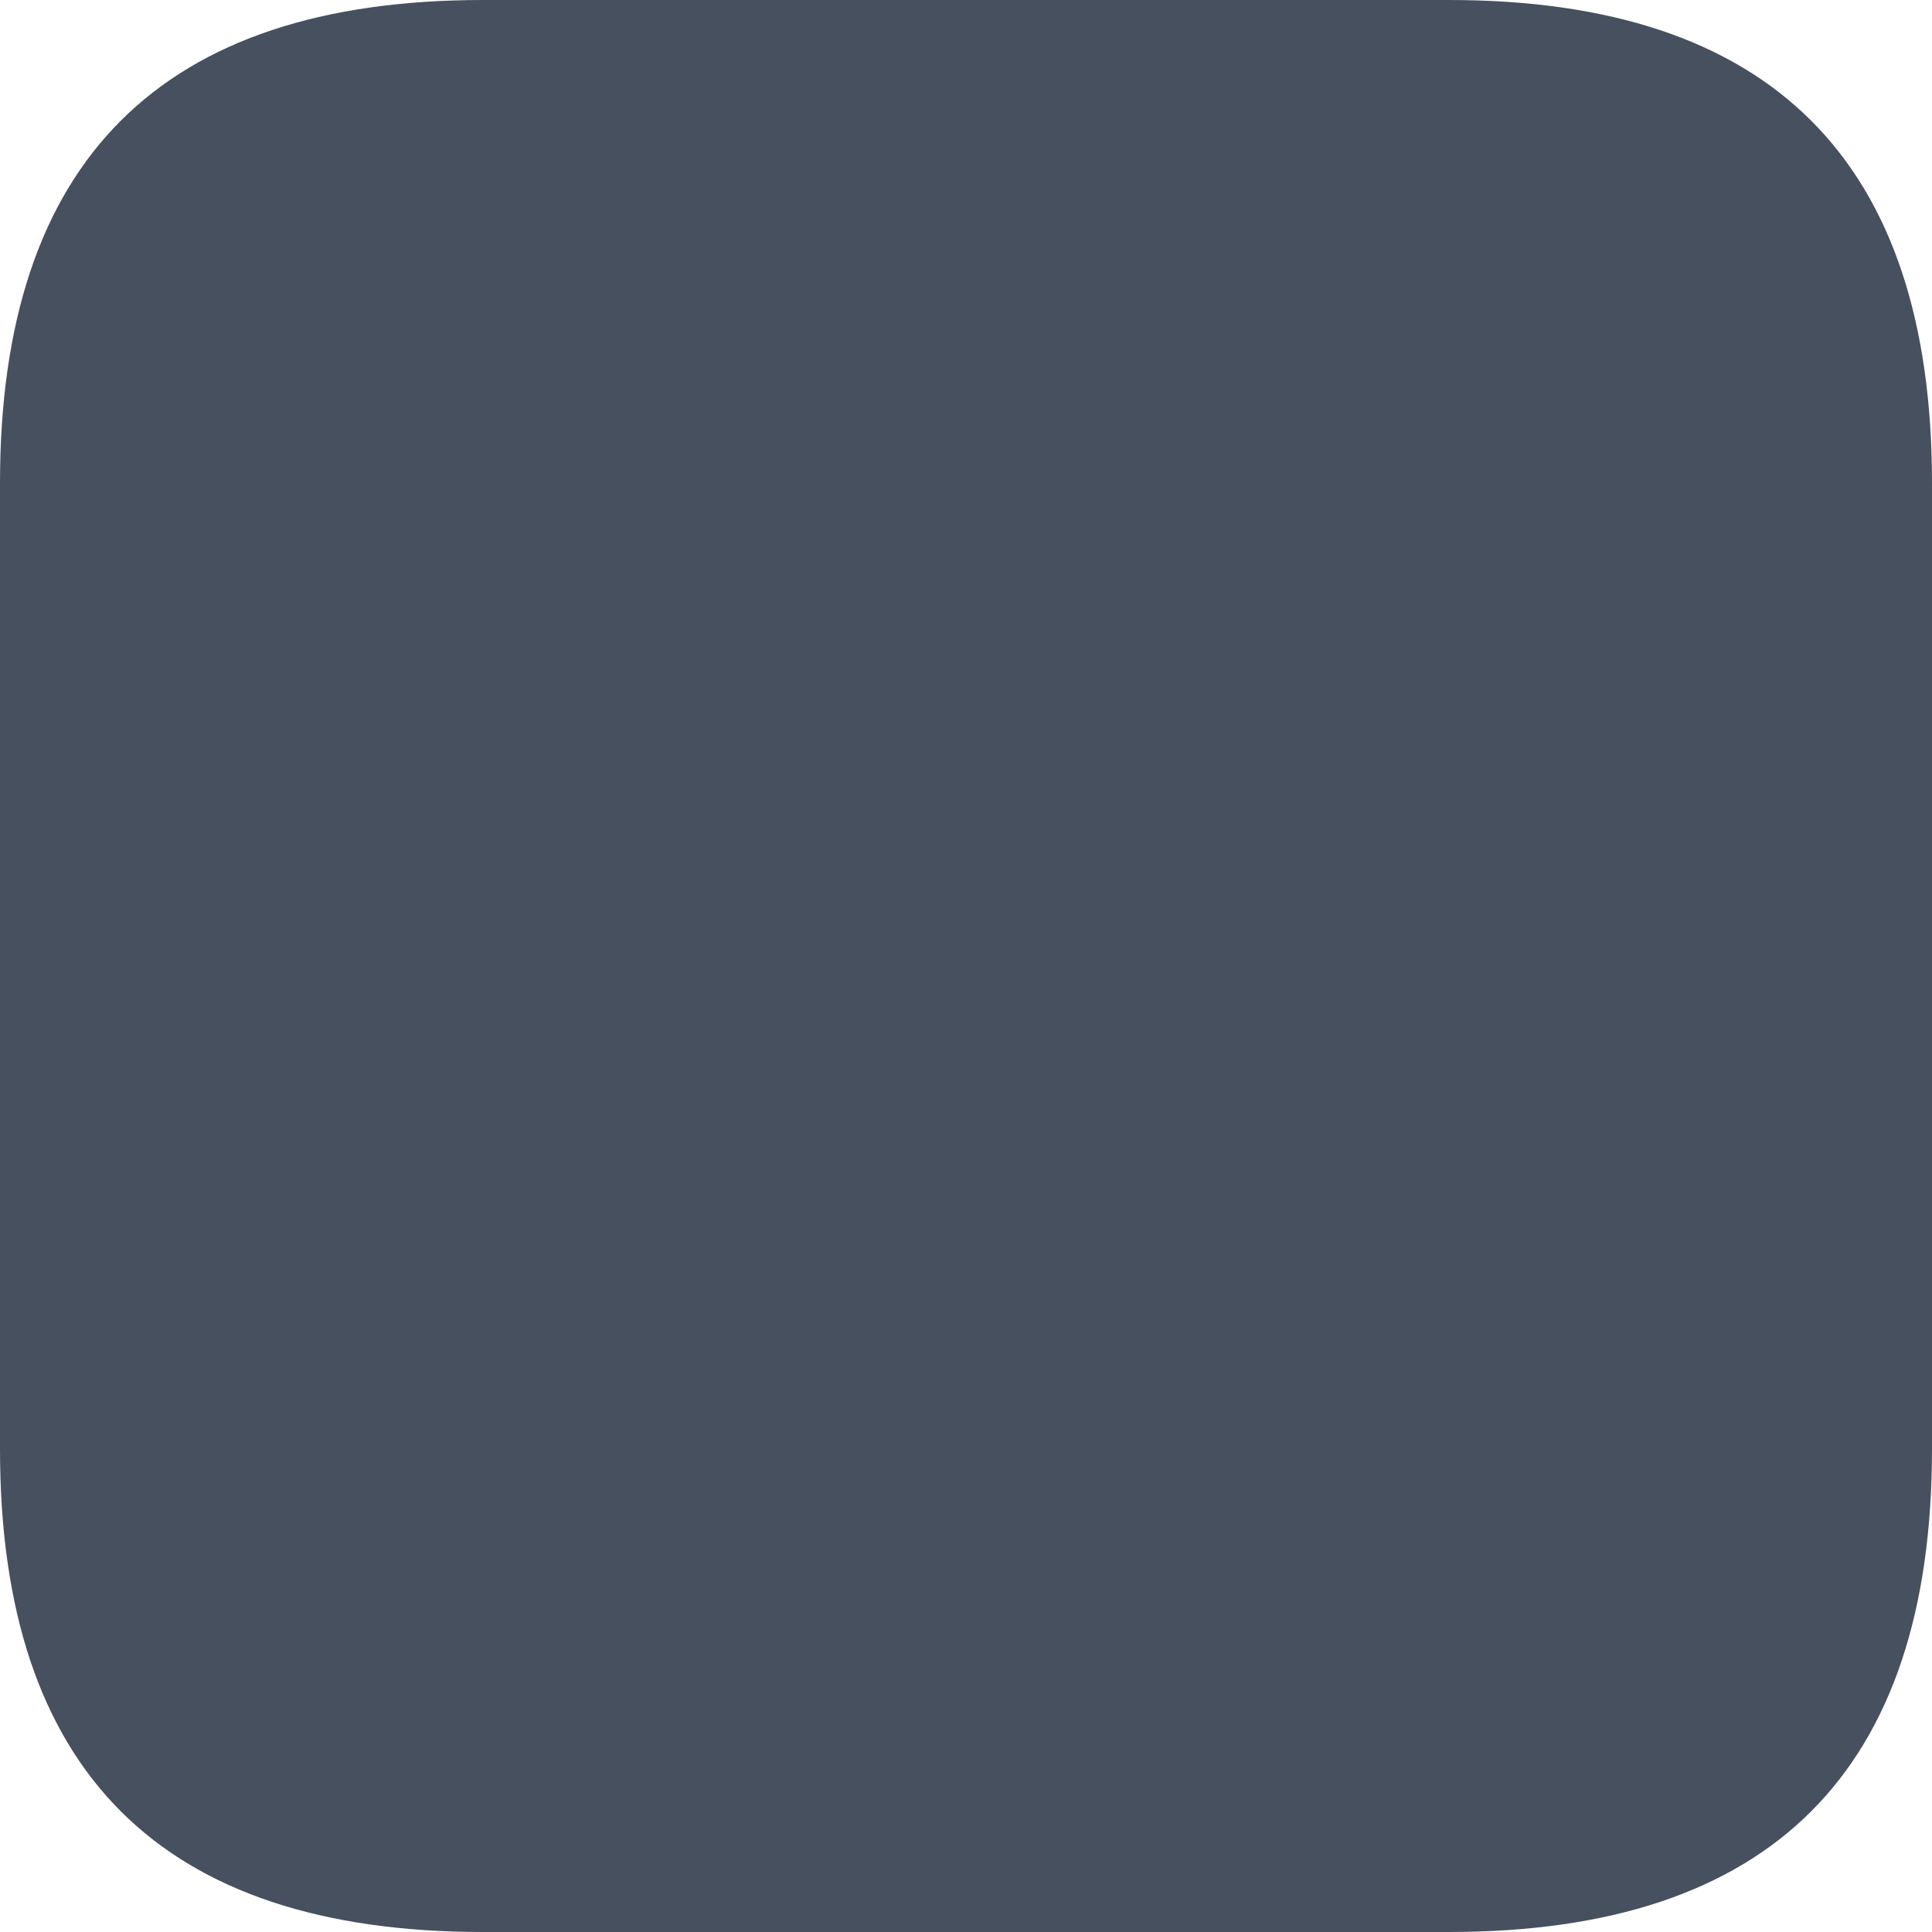
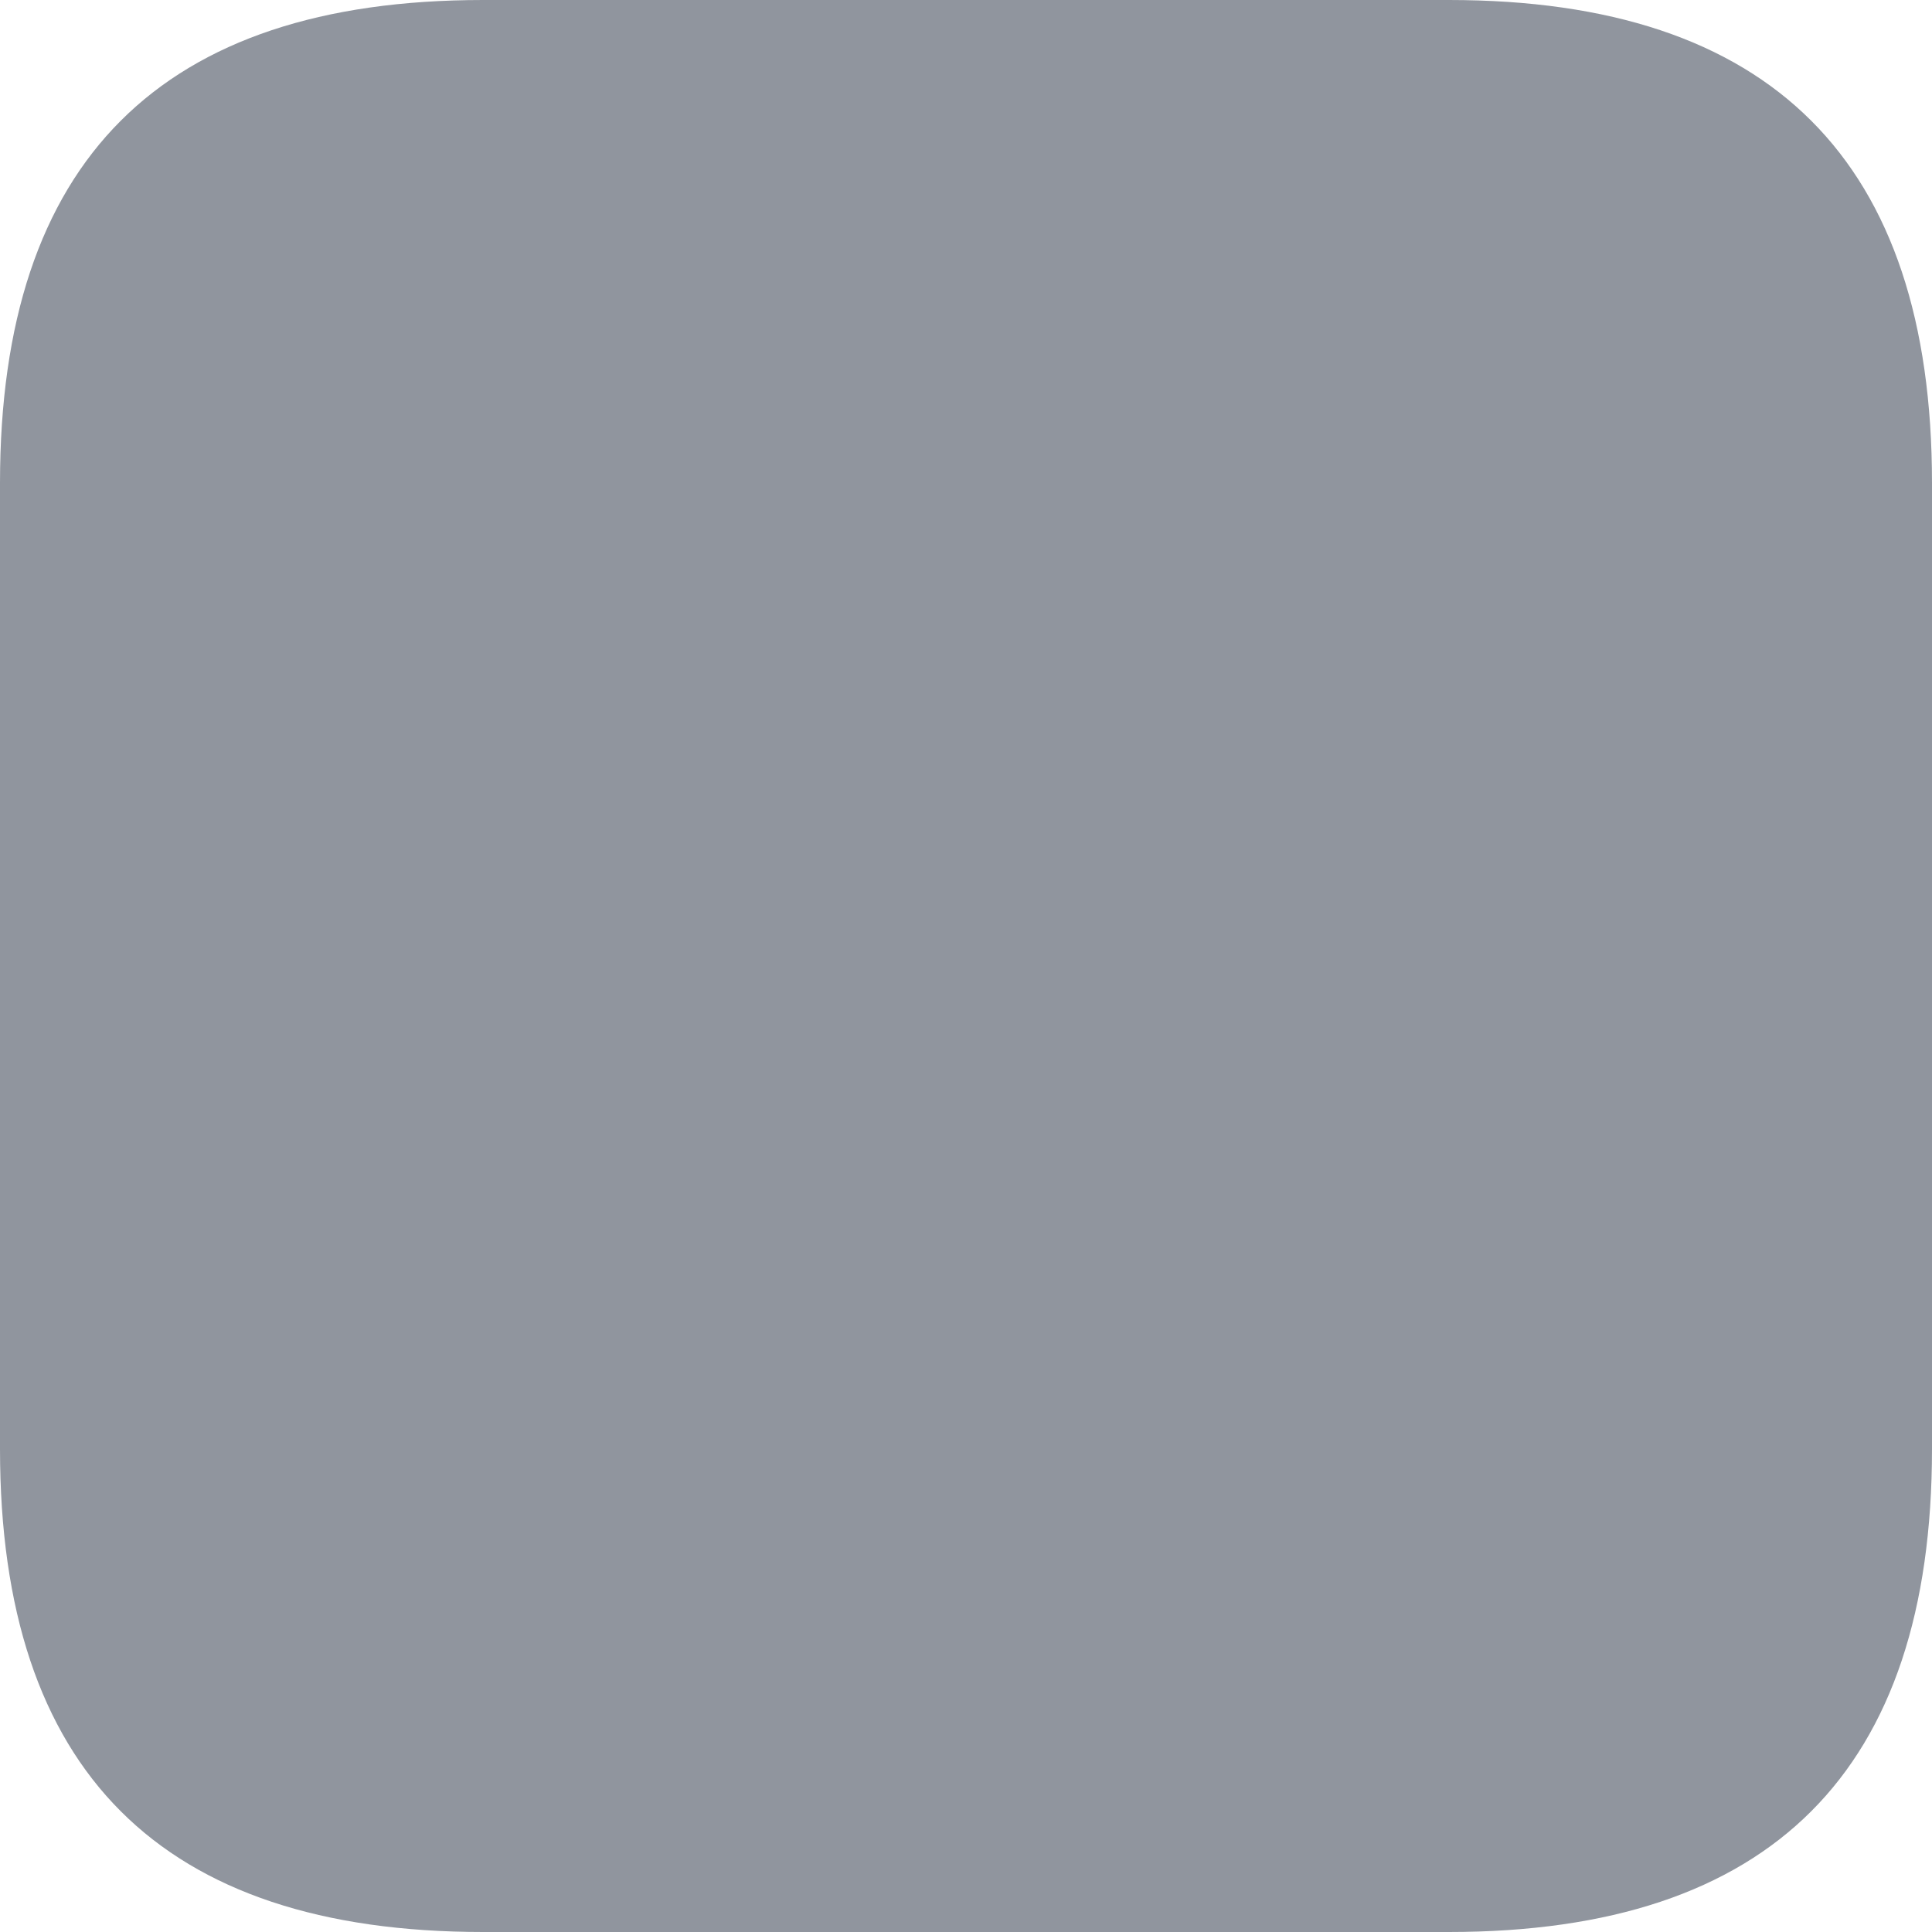
<svg xmlns="http://www.w3.org/2000/svg" width="48" height="48">
  <defs>
</defs>
-   <path id="topleft" d="M0 12 Q0 0 12 0 V12Z" fill="#172334" fill-opacity=".79" />
-   <path id="top" d="M12 0h24v12h-24z" fill="#172334" fill-opacity=".79" />
-   <path id="topright" d="M36 0 Q48 0 48 12 H36Z" fill="#172334" fill-opacity=".79" />
-   <path id="left" d="M0 12h12v24h-12z" fill="#172334" fill-opacity=".79" />
-   <path id="center" d="M12 12h24v24h-24z" fill="#172334" fill-opacity=".79" />
-   <path id="right" d="M36 12h12v24h-12z" fill="#172334" fill-opacity=".79" />
-   <path id="bottomleft" d="M12 48 Q0 48 0 36 H12Z" fill="#172334" fill-opacity=".79" />
-   <path id="bottom" d="M12 36h24v12h-24z" fill="#172334" fill-opacity=".79" />
-   <path id="bottomright" d="M48 36 Q48 48 36 48 V36Z" fill="#172334" fill-opacity=".79" />
+   <path id="topleft" d="M0 12 Q0 0 12 0 V12Z" fill="#172334" fill-opacity=".48" />
+   <path id="top" d="M12 0h24v12h-24z" fill="#172334" fill-opacity=".48" />
+   <path id="topright" d="M36 0 Q48 0 48 12 H36Z" fill="#172334" fill-opacity=".48" />
+   <path id="left" d="M0 12h12v24h-12z" fill="#172334" fill-opacity=".48" />
+   <path id="center" d="M12 12h24v24h-24z" fill="#172334" fill-opacity=".48" />
+   <path id="right" d="M36 12h12v24h-12z" fill="#172334" fill-opacity=".48" />
+   <path id="bottomleft" d="M12 48 Q0 48 0 36 H12Z" fill="#172334" fill-opacity=".48" />
+   <path id="bottom" d="M12 36h24v12h-24z" fill="#172334" fill-opacity=".48" />
+   <path id="bottomright" d="M48 36 Q48 48 36 48 V36Z" fill="#172334" fill-opacity=".48" />
</svg>
